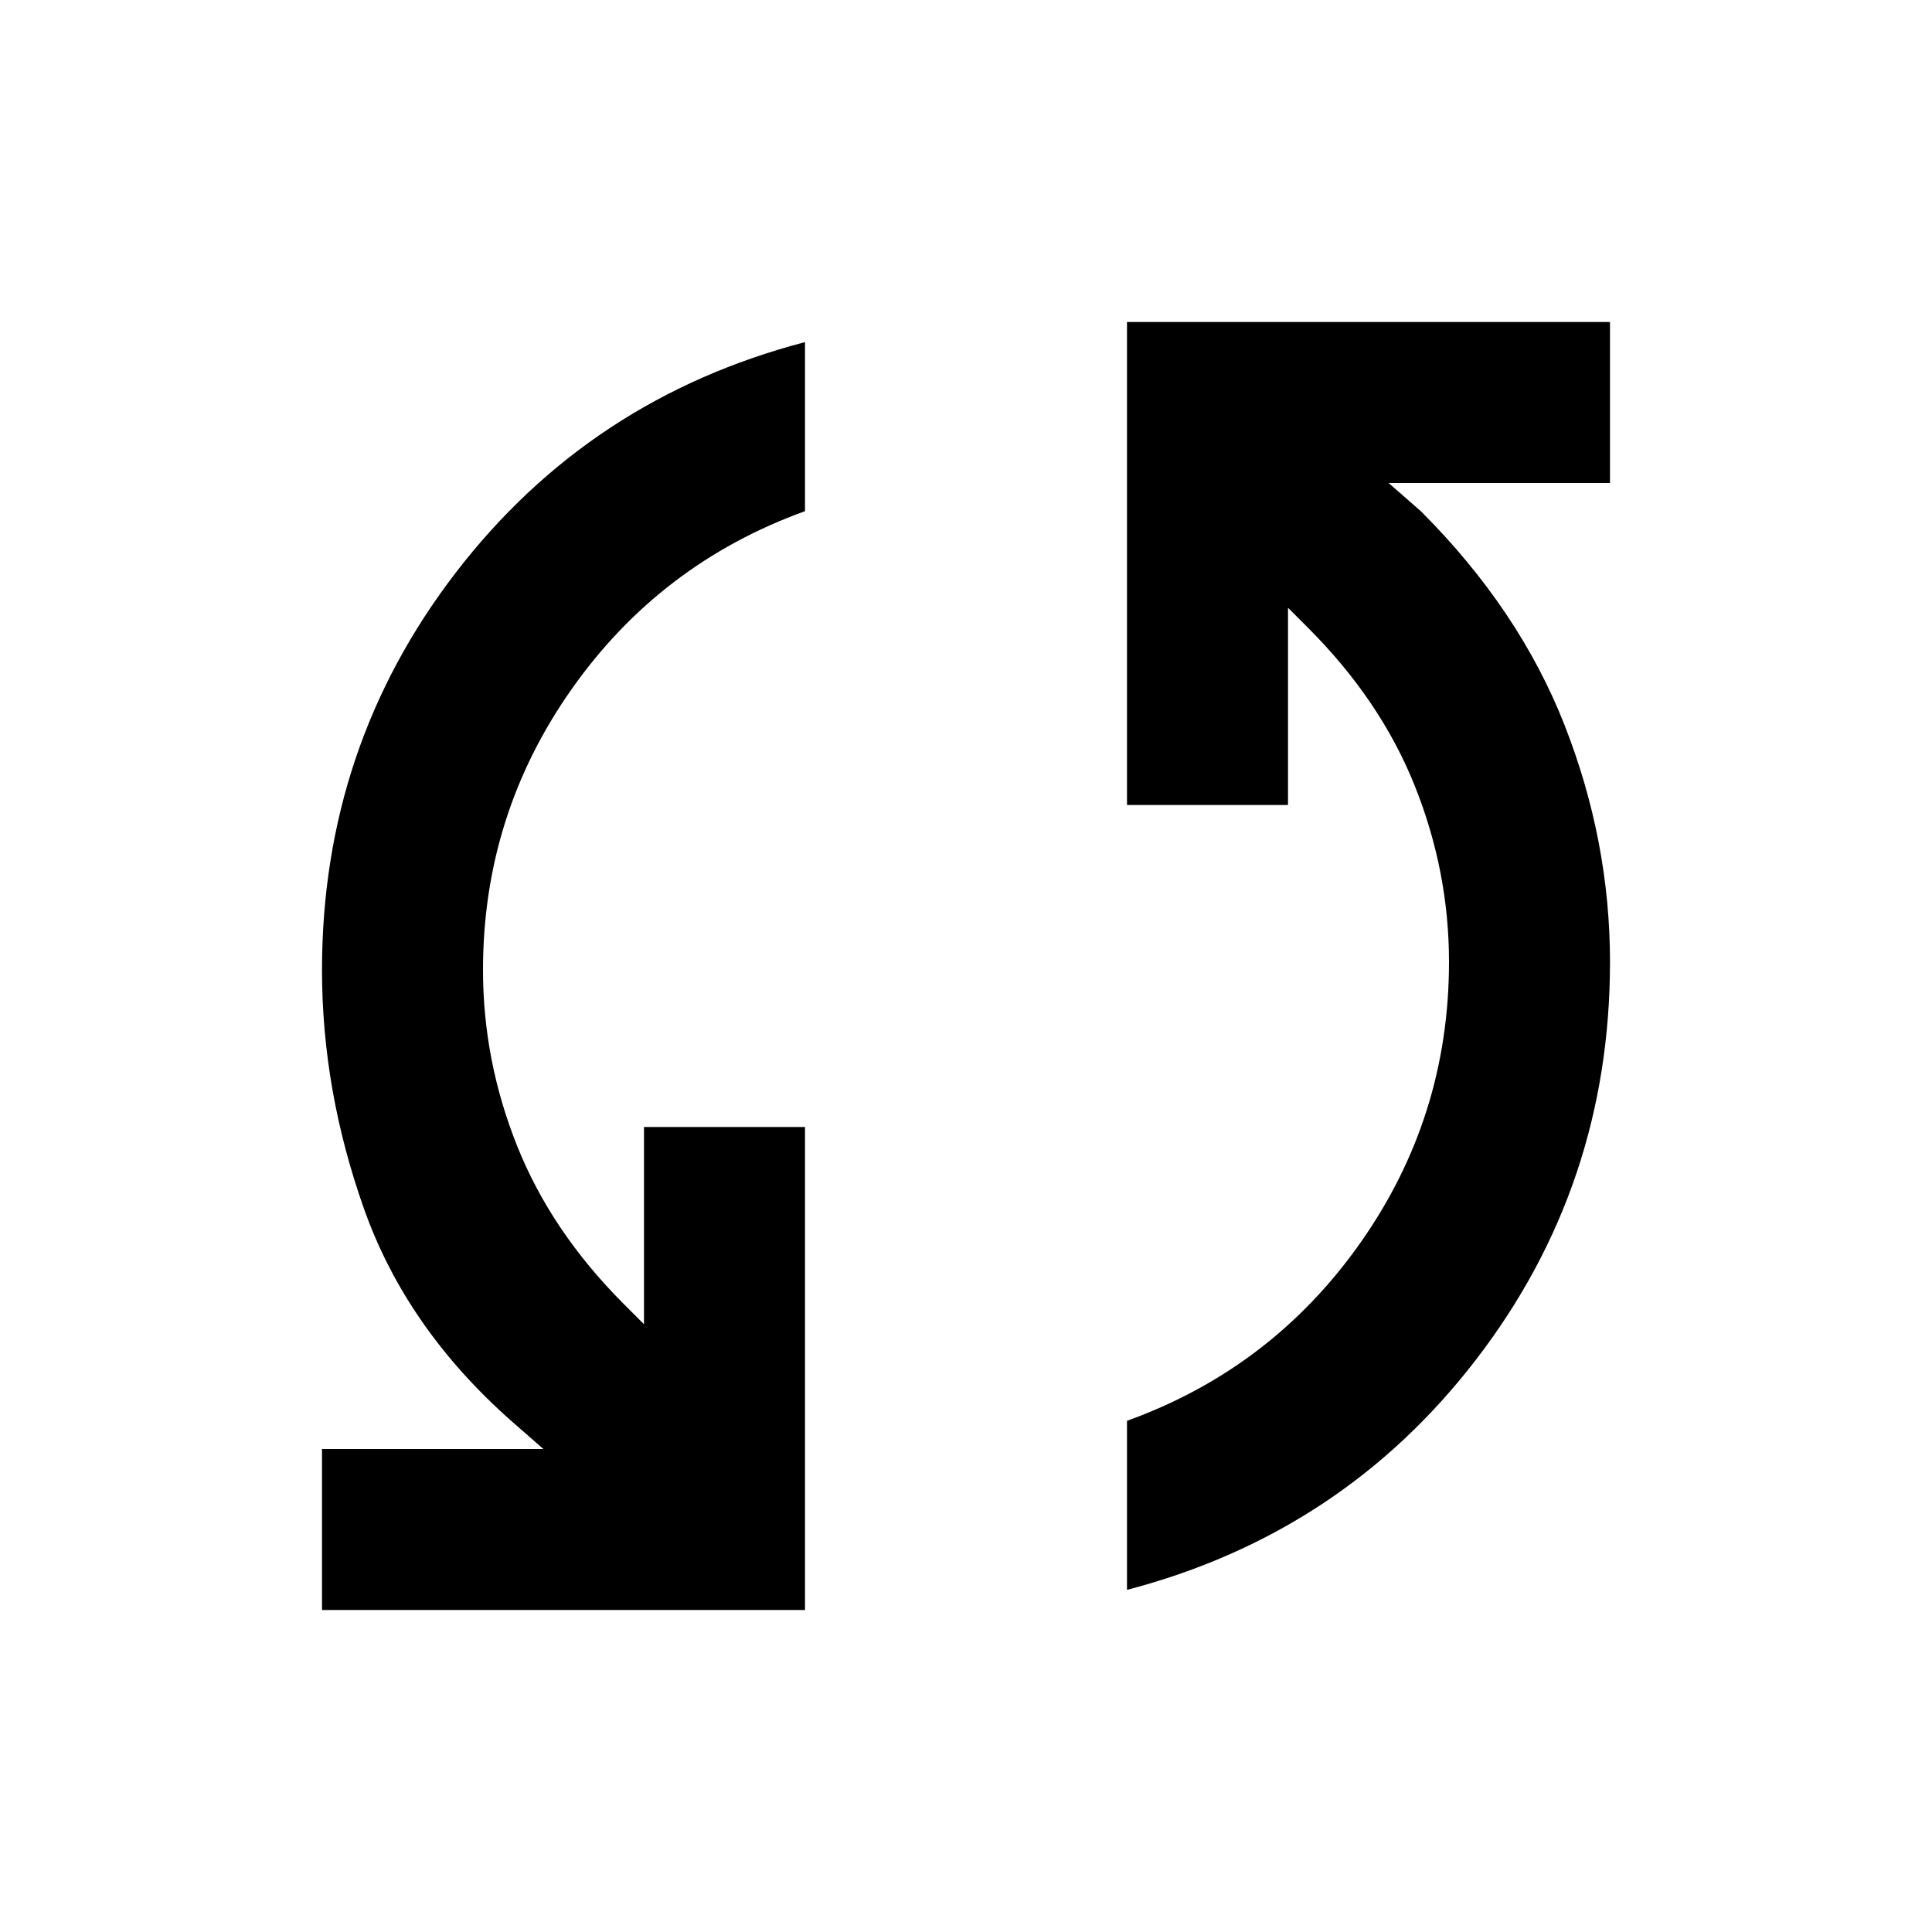
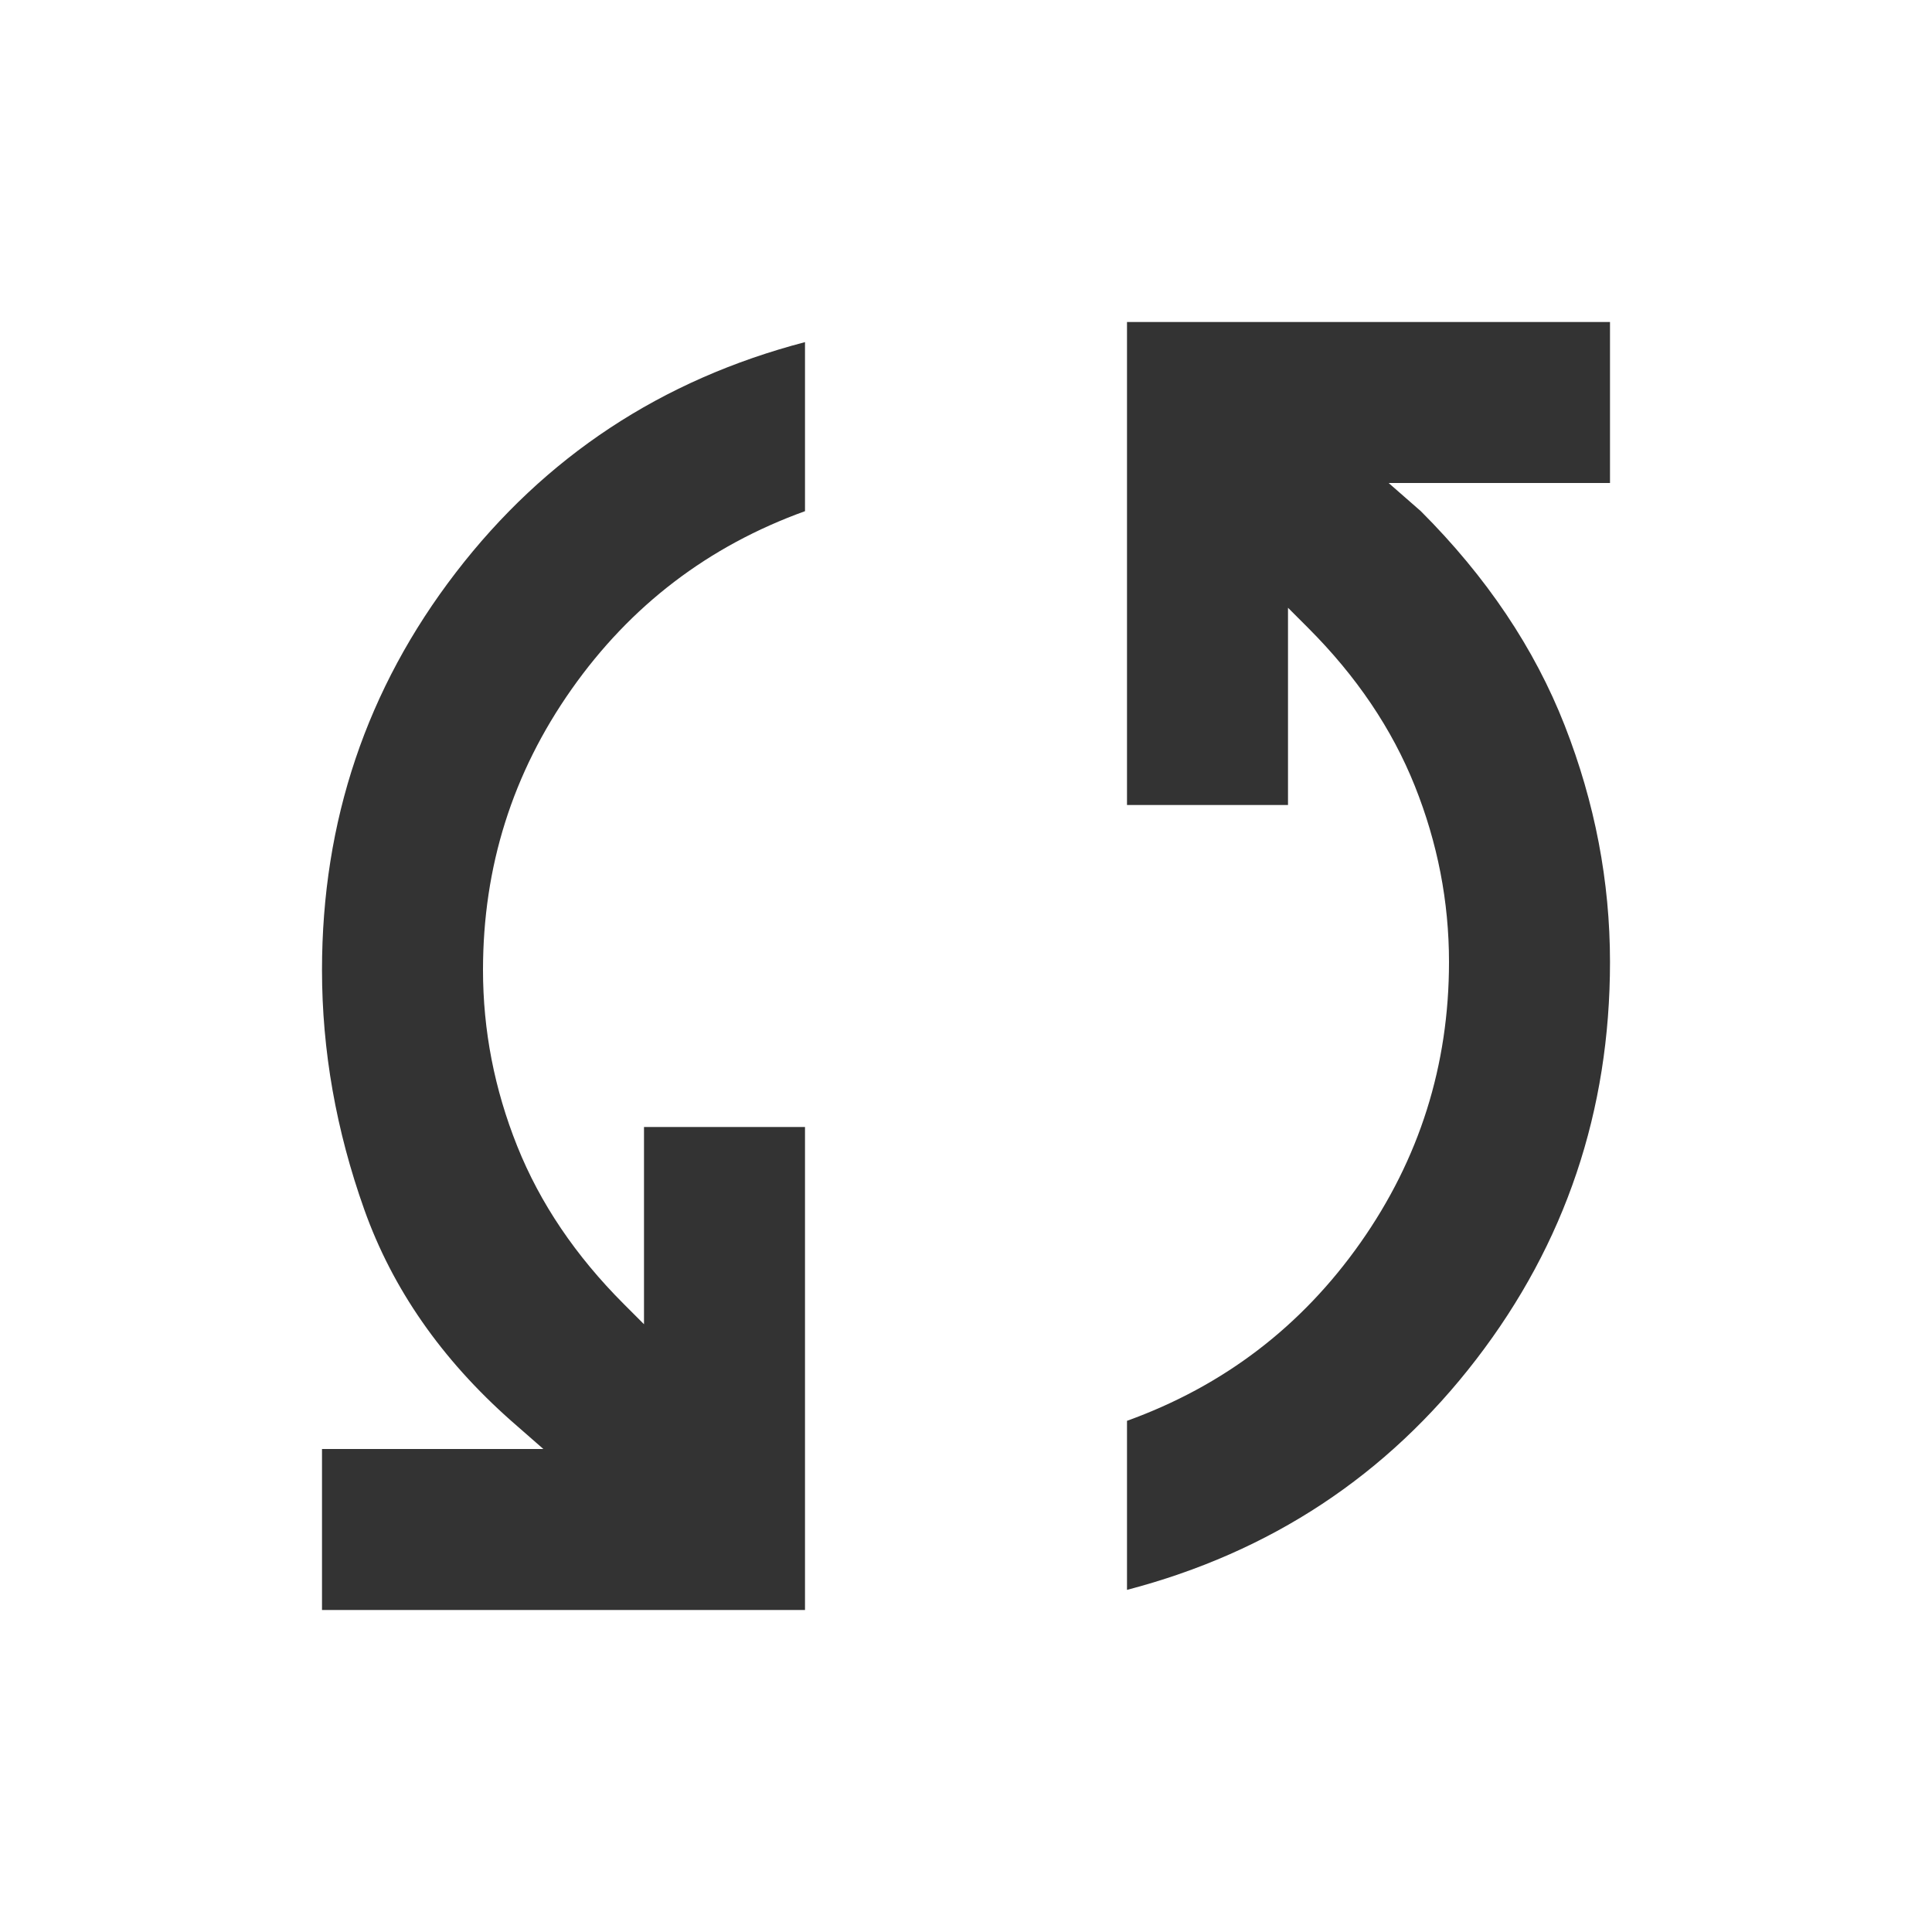
- <svg xmlns="http://www.w3.org/2000/svg" height="24px" viewBox="0 -960 960 960" width="24px">
+ <svg xmlns="http://www.w3.org/2000/svg" fill="#333" height="24px" viewBox="0 -960 960 960" width="24px">
  <path d="M160-160v-80h110l-16-14q-52-46-73-105t-21-119q0-111 66.5-197.5T400-790v84q-72 26-116 88.5T240-478q0 45 17 87.5t53 78.5l10 10v-98h80v240H160Zm400-10v-84q72-26 116-88.5T720-482q0-45-17-87.5T650-648l-10-10v98h-80v-240h240v80H690l16 14q49 49 71.5 106.5T800-482q0 111-66.5 197.5T560-170Z" />
</svg>
